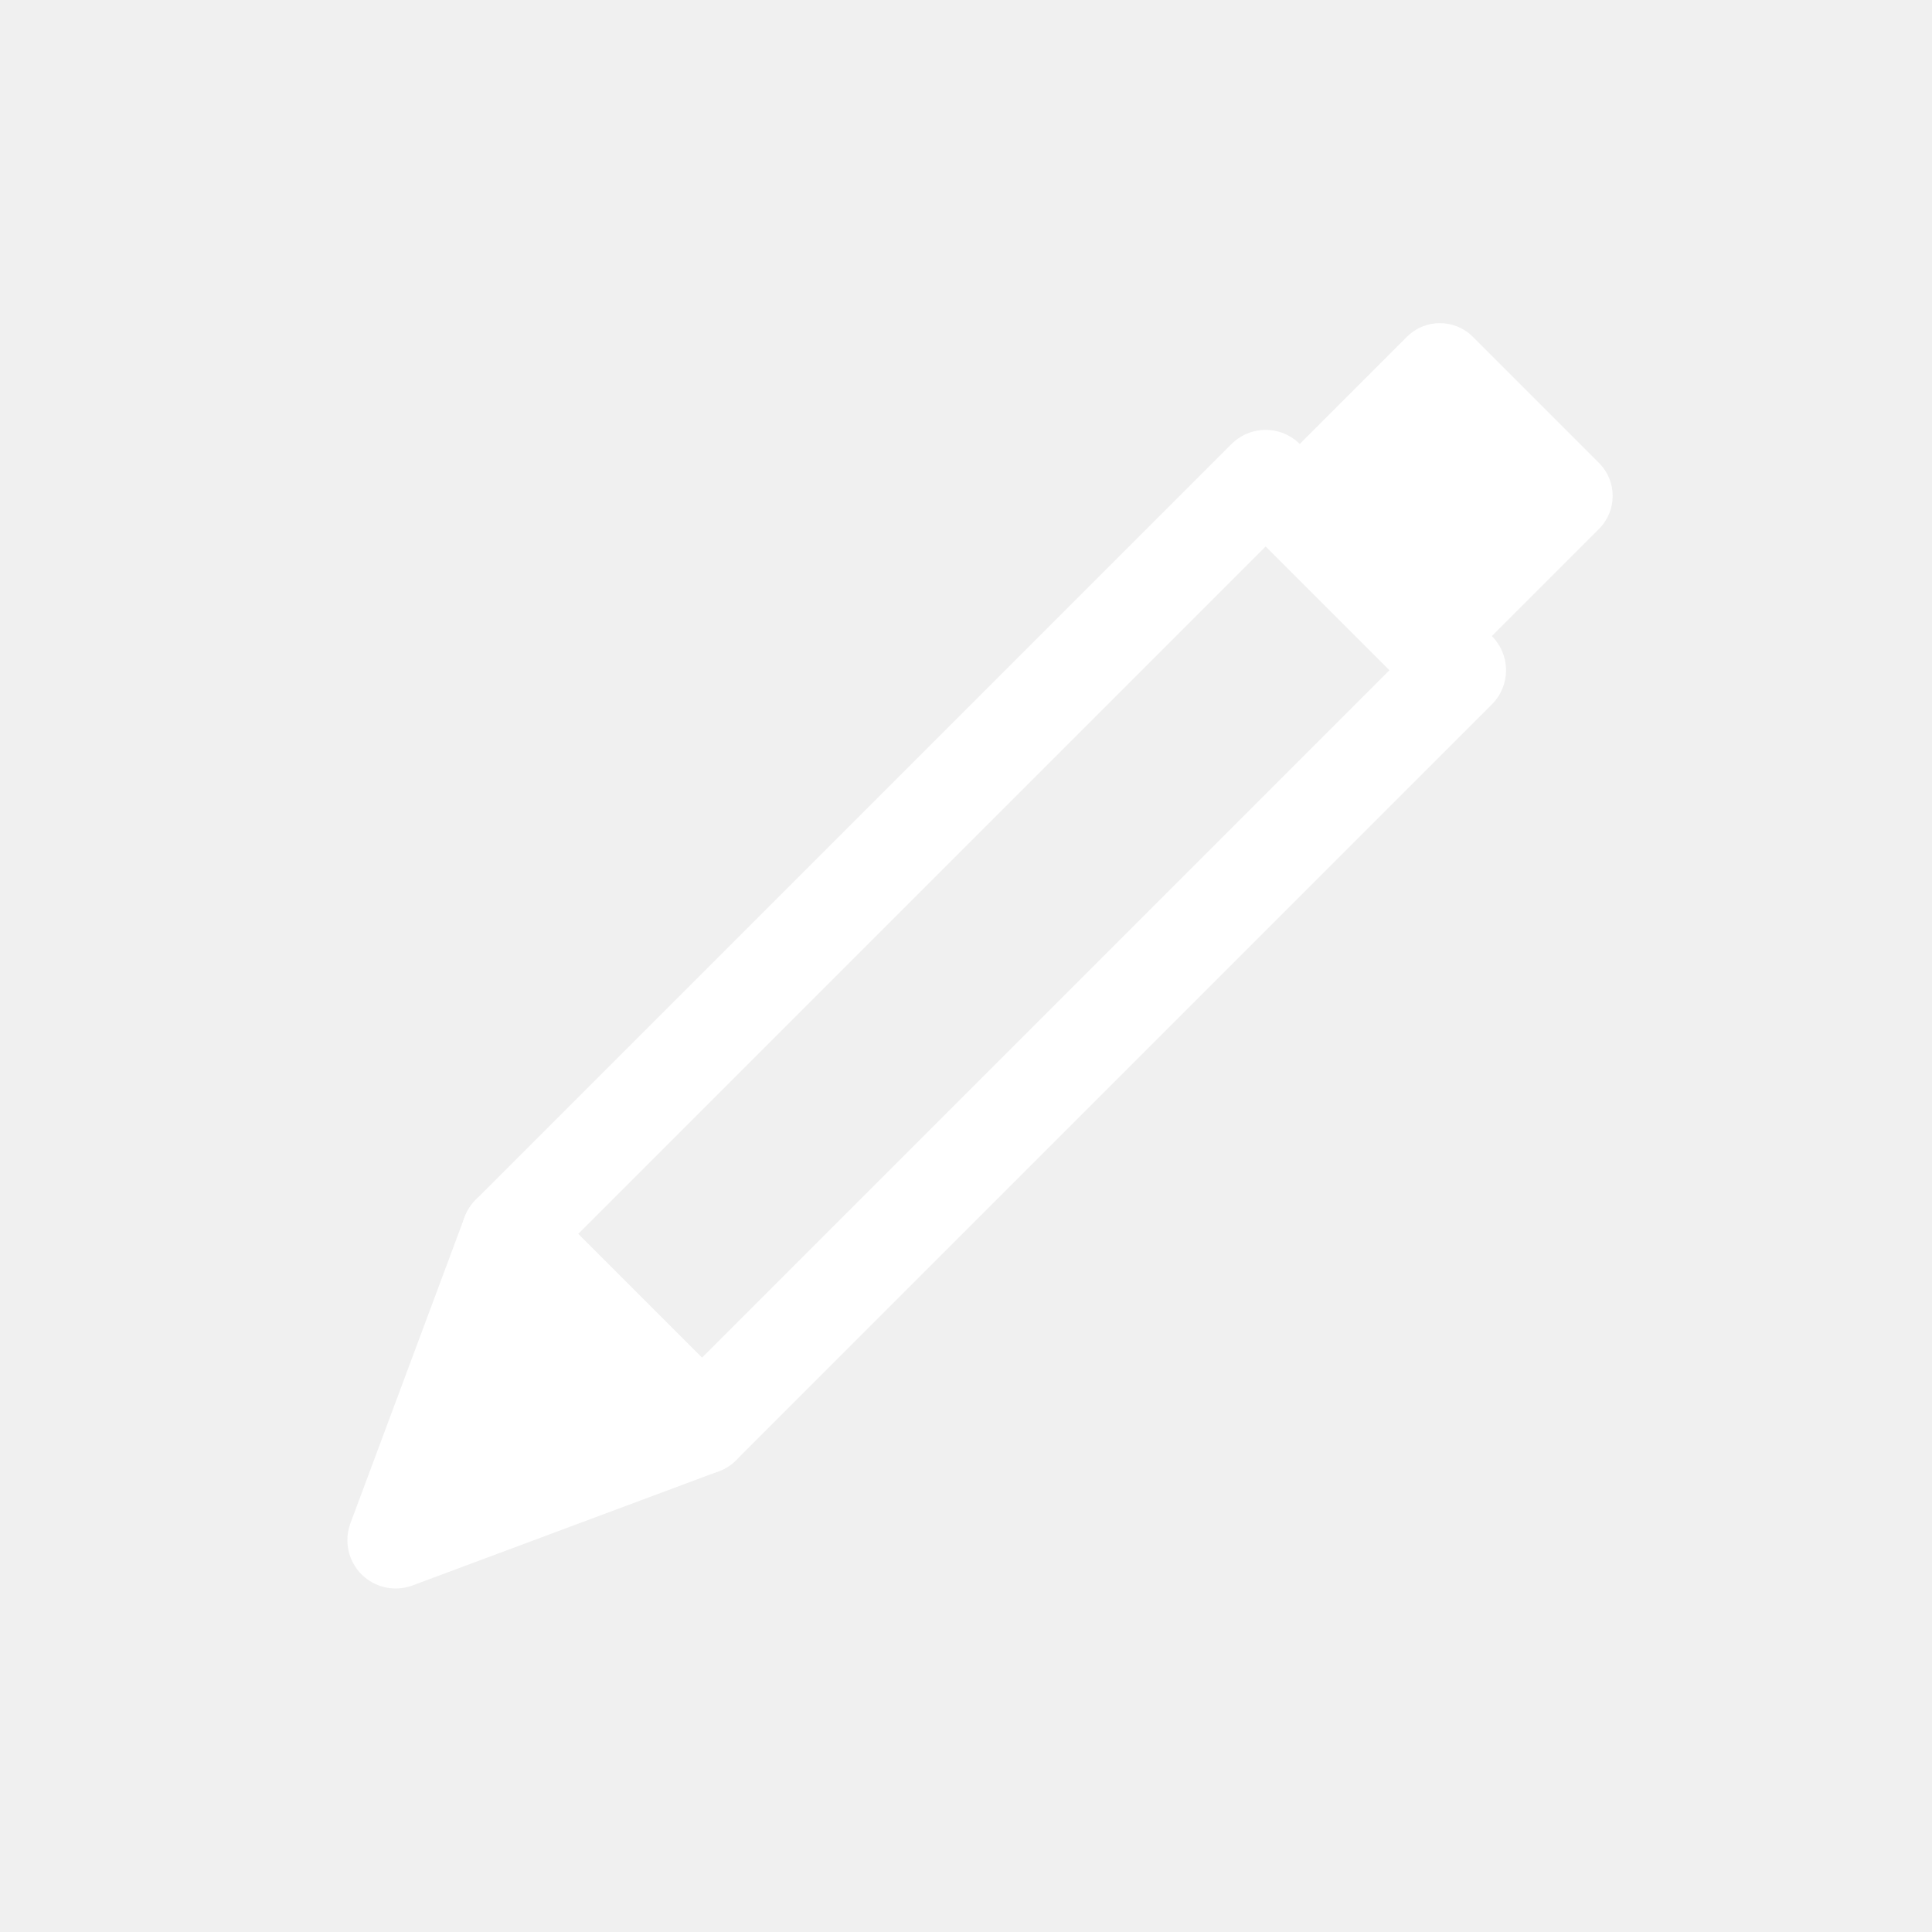
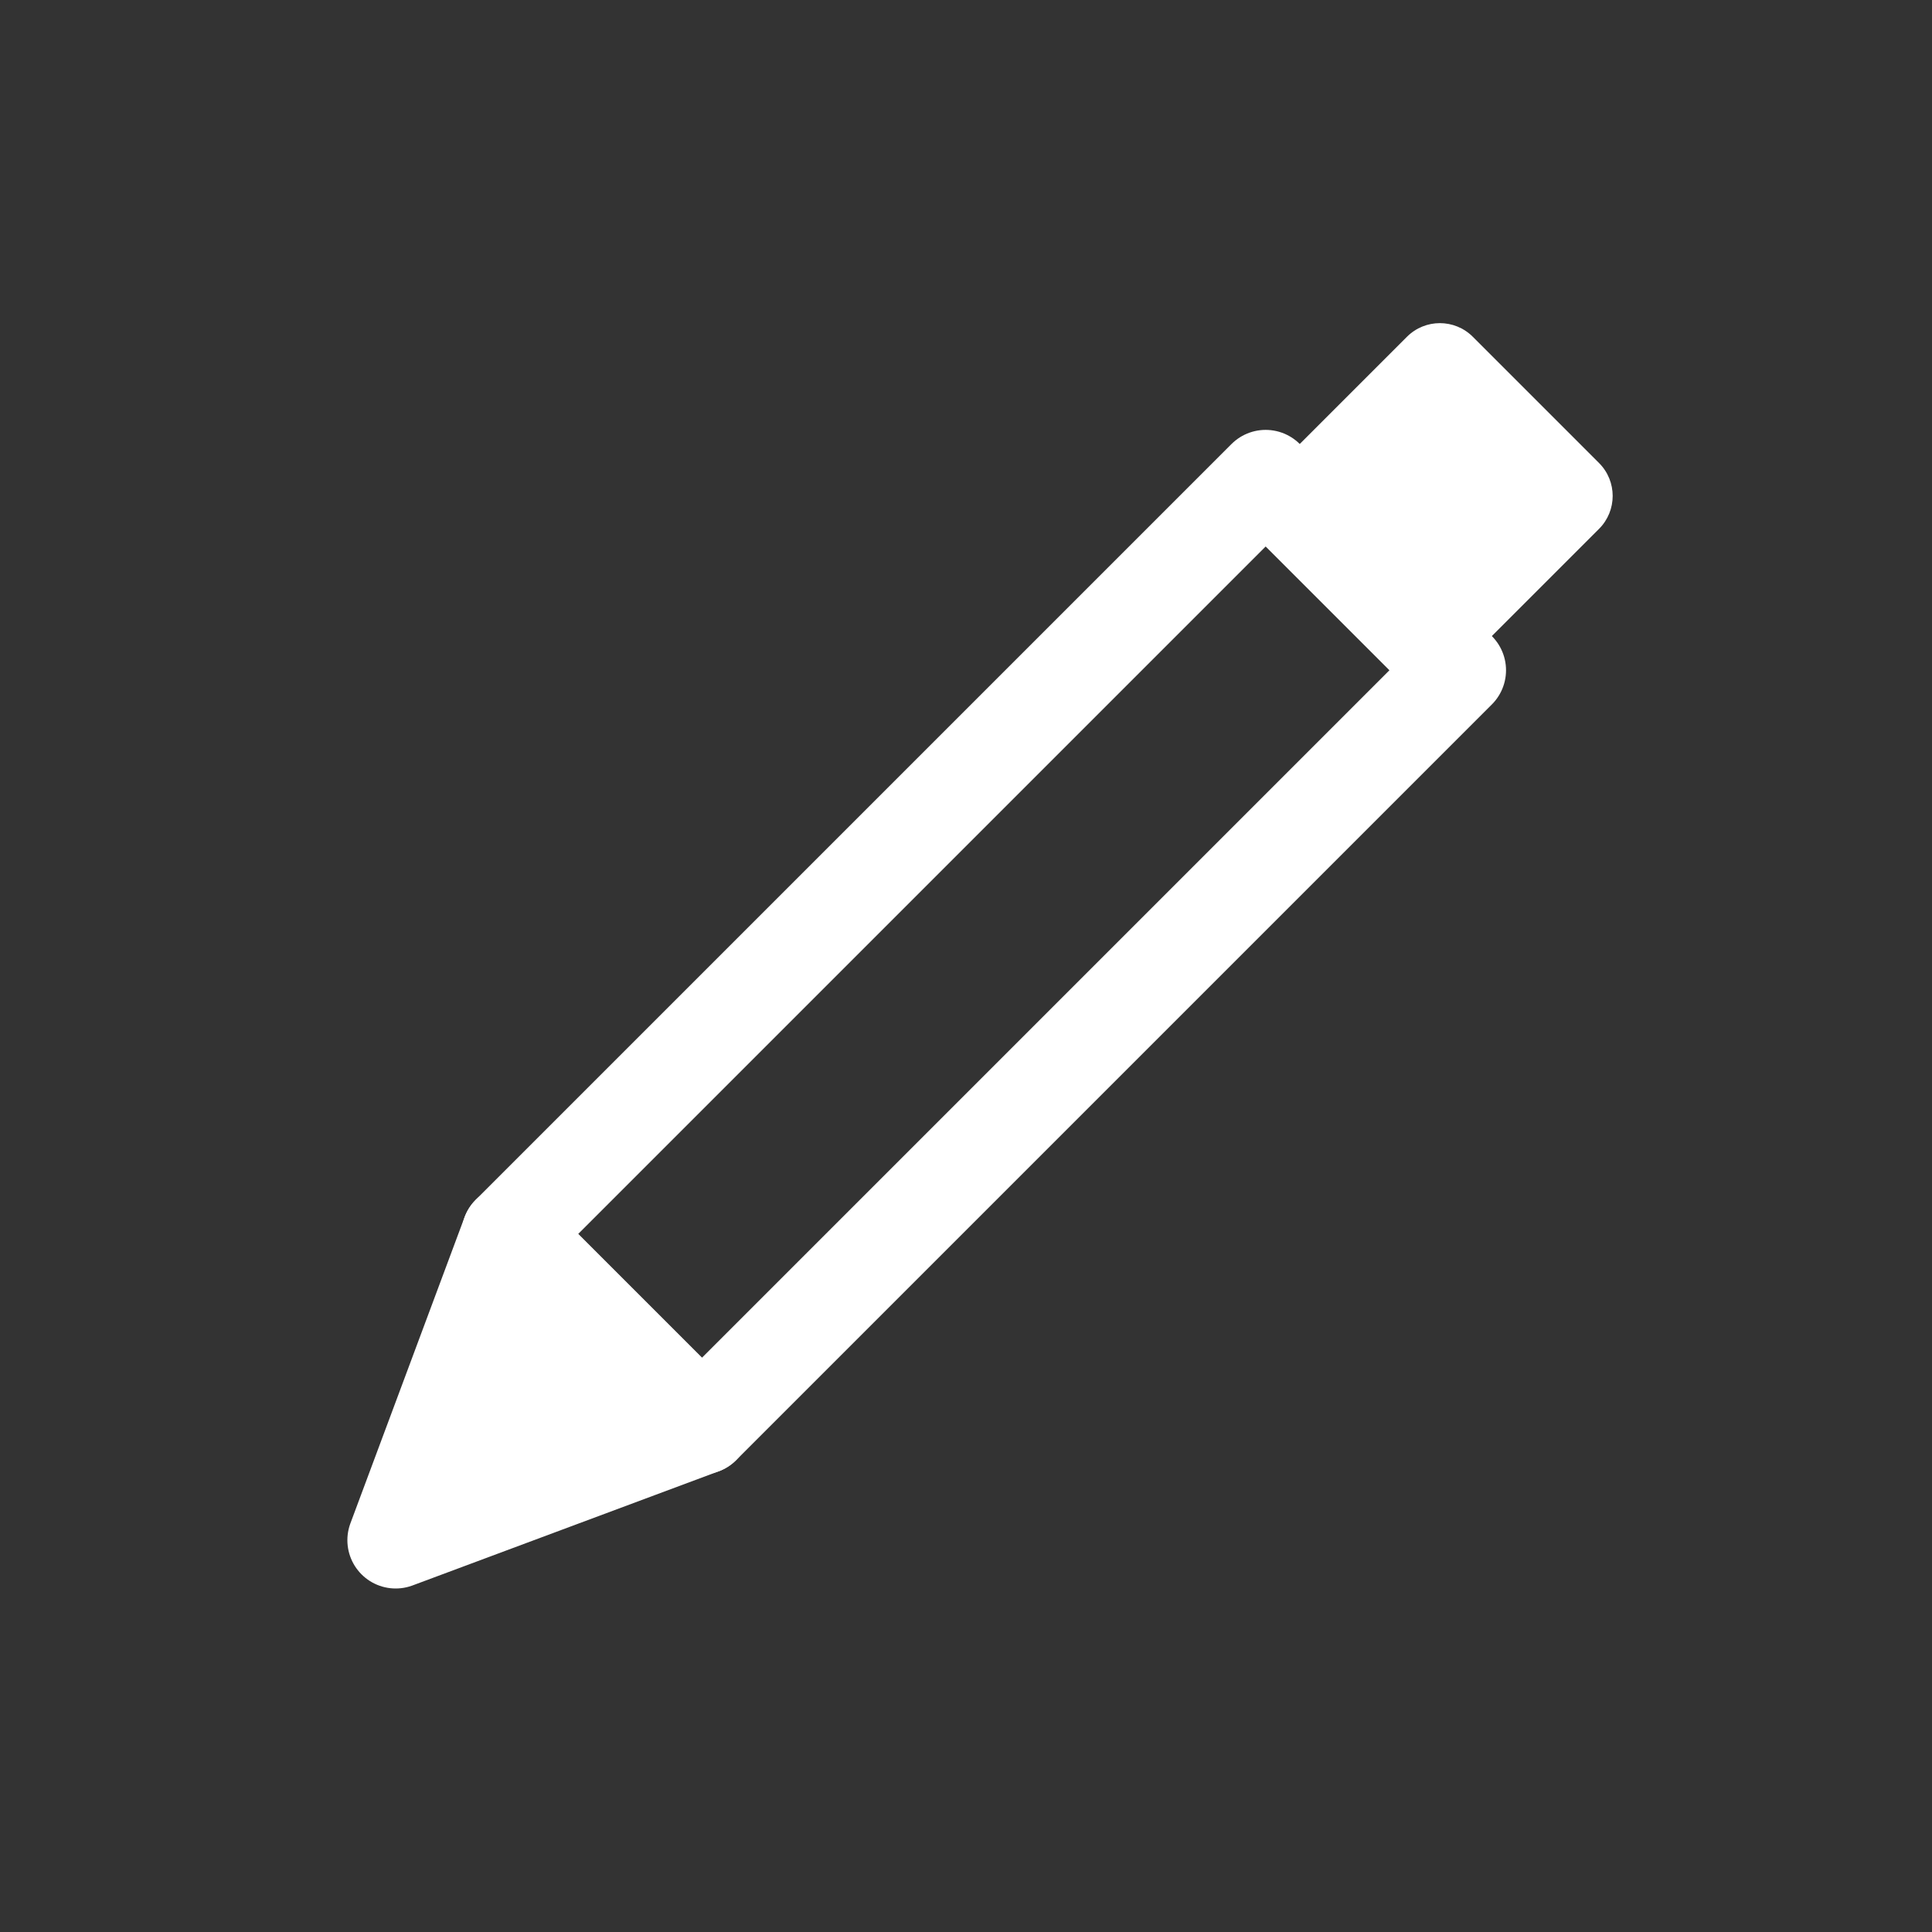
<svg xmlns="http://www.w3.org/2000/svg" width="100" height="100" viewBox="0 0 100 100">
+   <g id="BG">
+     <rect x="-8805.78" y="-8484.64" width="16138.57" height="16138.57" fill="#333" />
+   </g>
  <g id="main">
    <rect x="23.26" y="42.25" width="55.32" height="14.06" transform="translate(-19.93 50.44) rotate(-45)" fill="none" stroke="#fff" stroke-linecap="round" stroke-linejoin="round" stroke-width="5" />
    <rect x="68.61" y="18.18" width="12.76" height="14.06" rx="2.41" transform="translate(145.84 -9.99) rotate(135)" fill="#fff" />
    <polygon points="26.39 63.87 20.48 79.72 36.33 73.81 26.39 63.87" fill="#fff" stroke="#fff" stroke-linecap="round" stroke-linejoin="round" stroke-width="5" />
  </g>
</svg>
